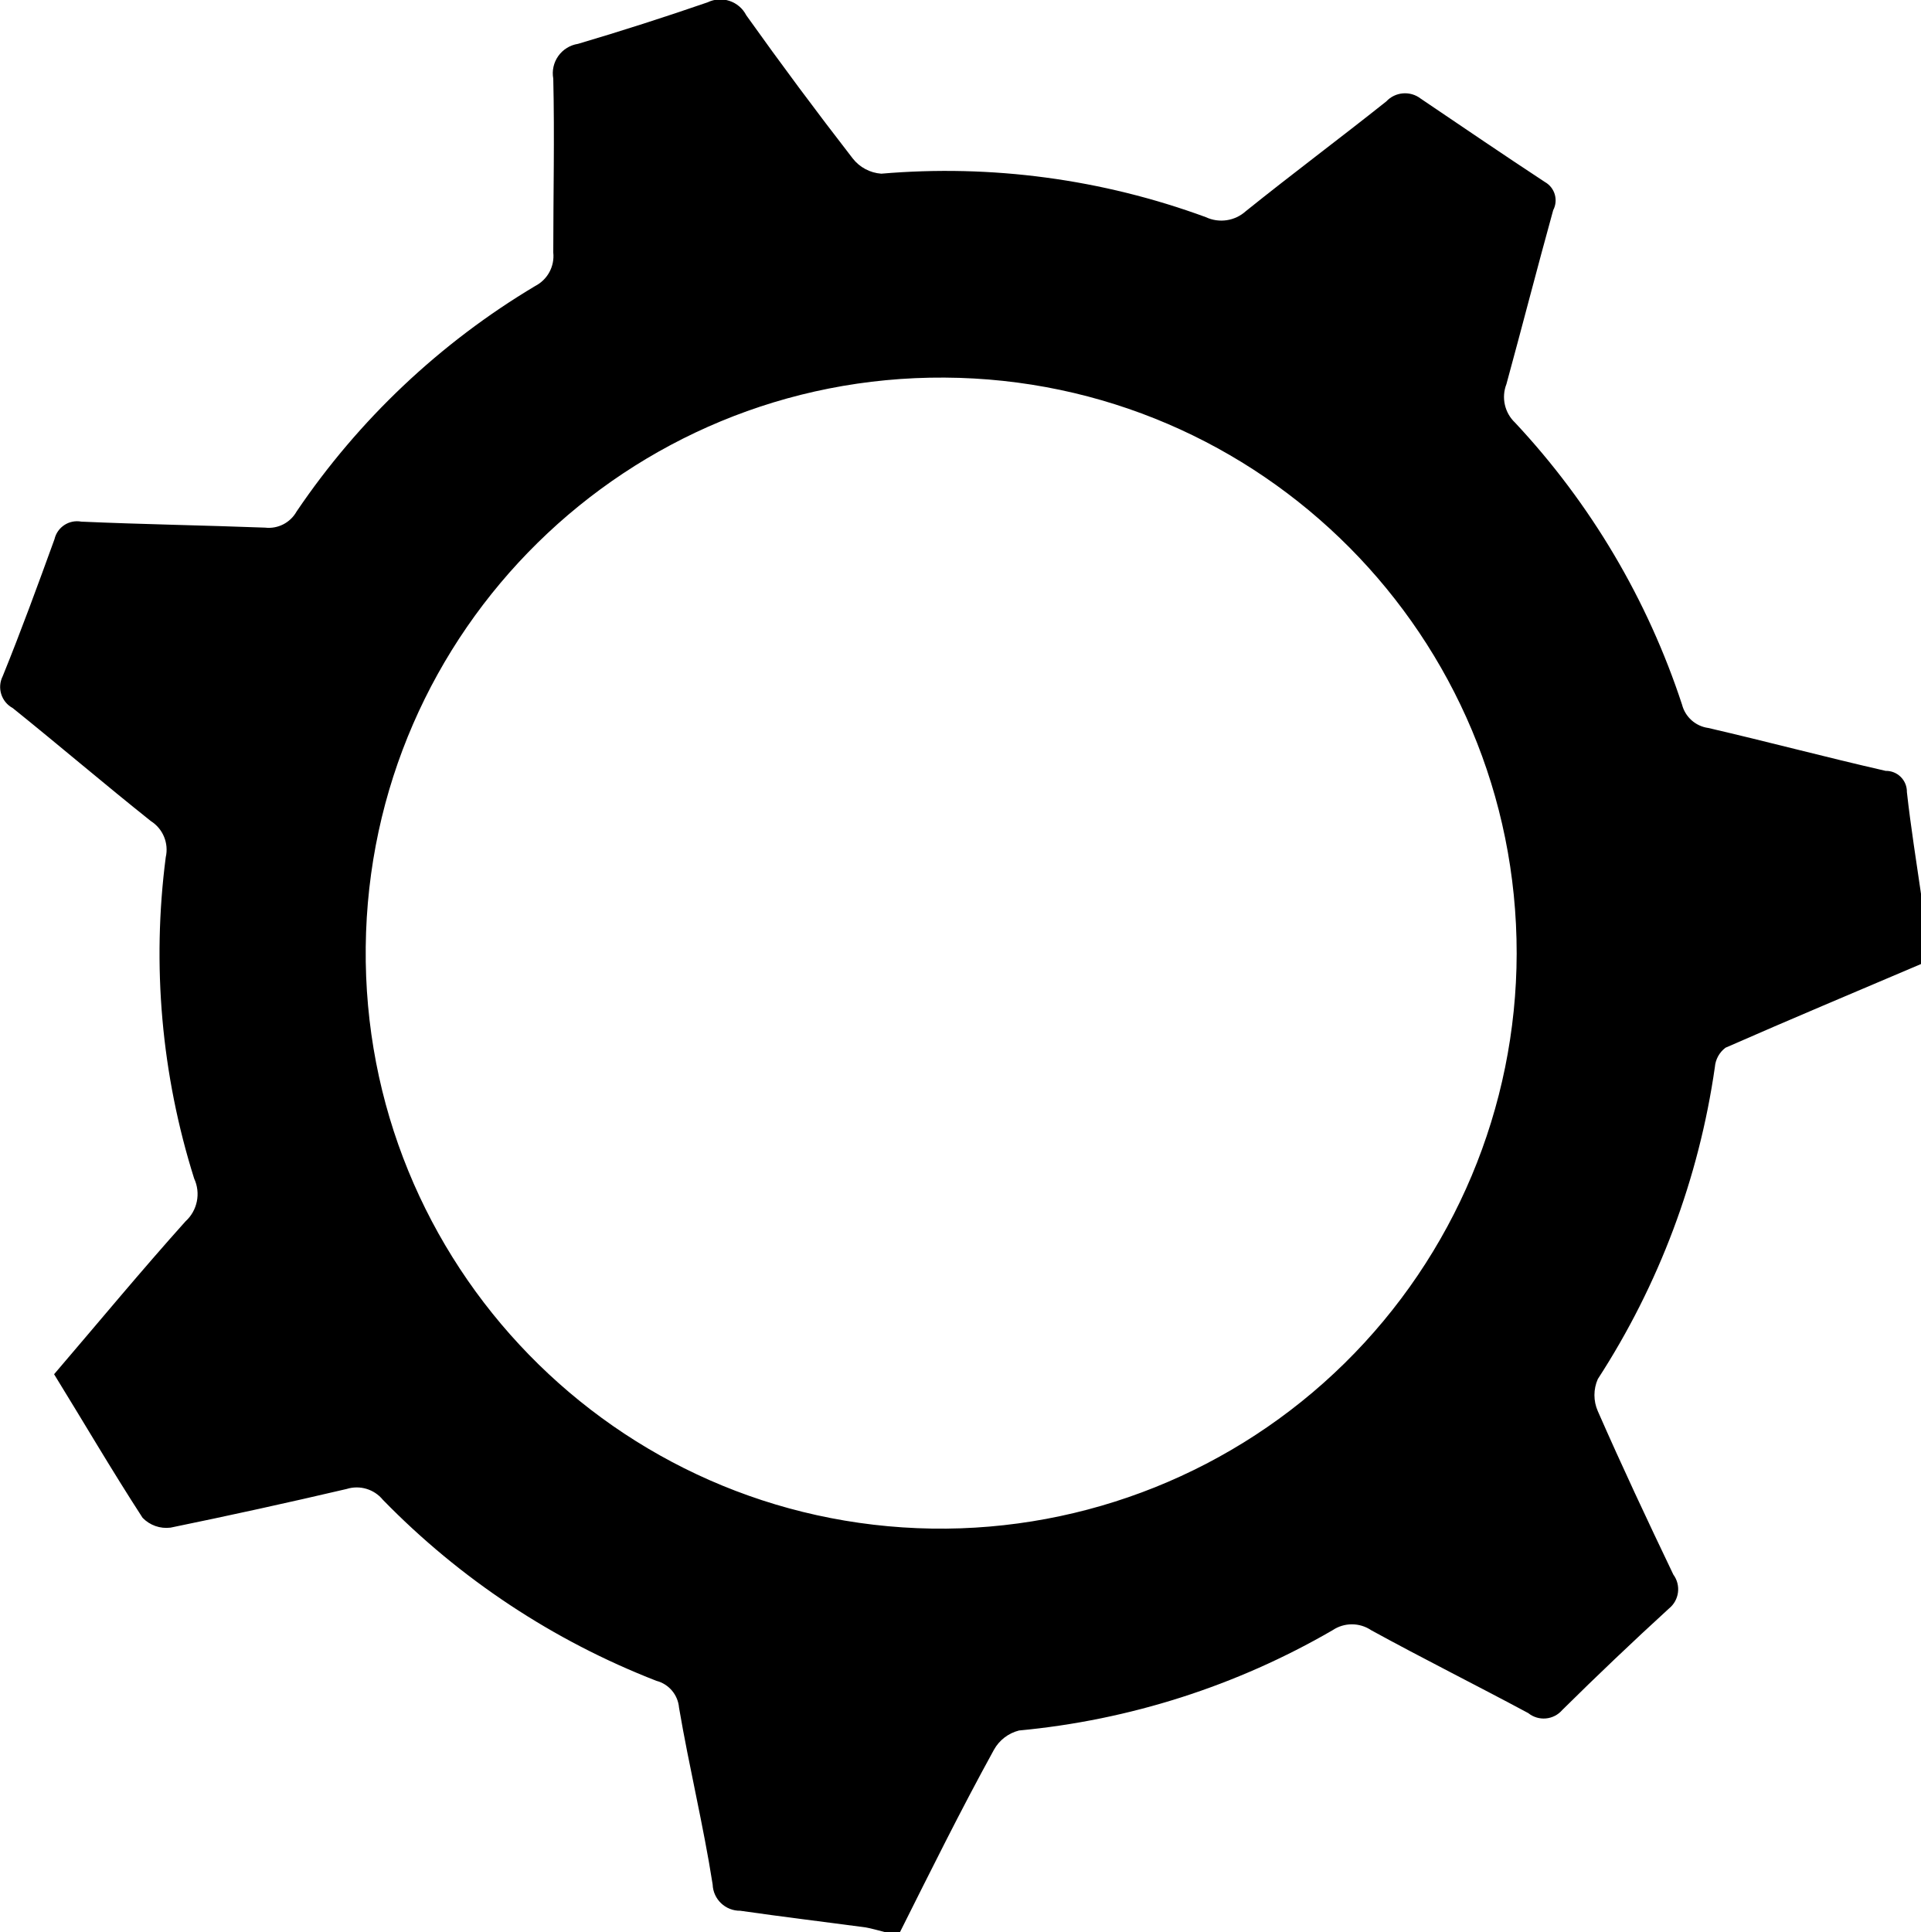
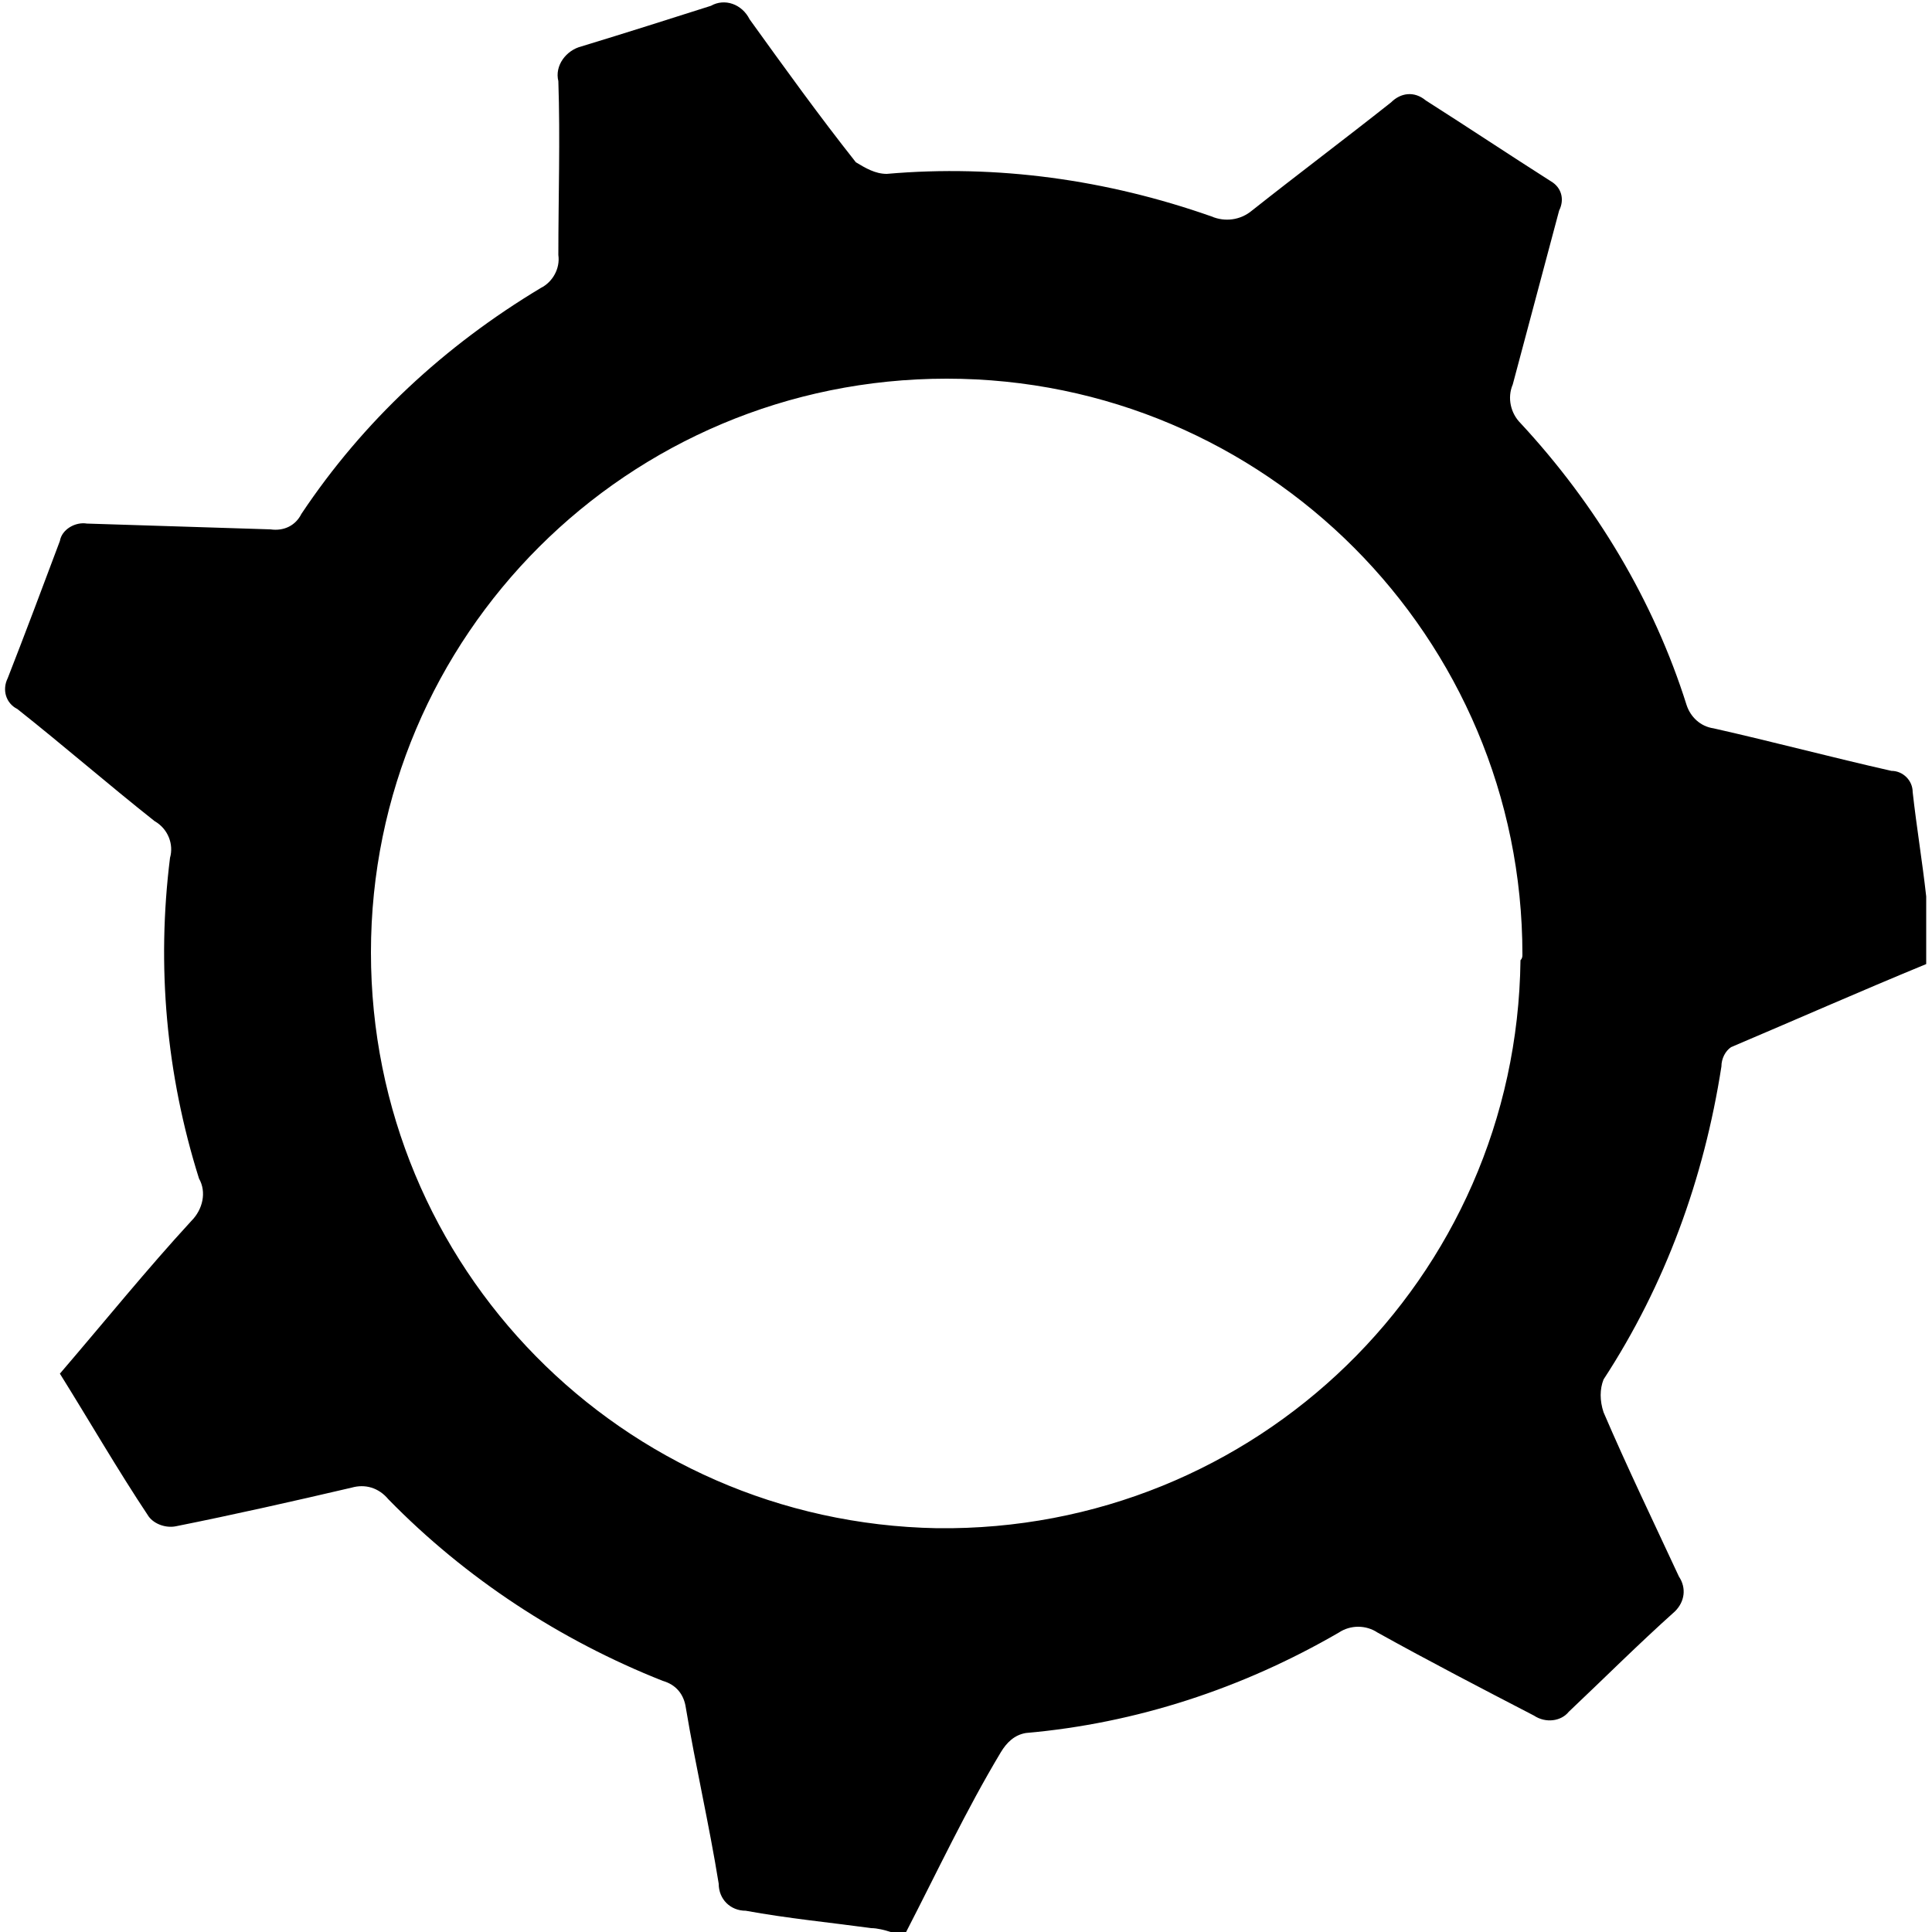
- <svg xmlns="http://www.w3.org/2000/svg" id="Layer_1" data-name="Layer 1" viewBox="0 0 99.42 100">
-   <path d="M56.88,110h-0.8c-0.34-.08-0.68-0.19-1-0.24-2.16-.29-4.32-0.55-6.47-0.86a1.41,1.41,0,0,1-1.43-1.36c-0.48-3.07-1.22-6.09-1.74-9.15A1.57,1.57,0,0,0,44.27,97a40,40,0,0,1-14.16-9.37,1.75,1.75,0,0,0-1.88-.56q-4.53,1.06-9.11,2a1.71,1.71,0,0,1-1.45-.51c-1.59-2.45-3.08-5-4.58-7.43,2.37-2.77,4.53-5.38,6.8-7.91A1.91,1.91,0,0,0,20.34,71a38.72,38.72,0,0,1-1.47-16.63,1.75,1.75,0,0,0-.77-1.87c-2.41-1.92-4.75-3.92-7.15-5.85A1.24,1.24,0,0,1,10.43,45c0.95-2.34,1.82-4.72,2.68-7.09A1.2,1.2,0,0,1,14.5,37c3.17,0.14,6.34.19,9.51,0.31a1.65,1.65,0,0,0,1.63-.83A39.08,39.08,0,0,1,38,24.8a1.74,1.74,0,0,0,.93-1.73c0-3,.07-6,0-9a1.54,1.54,0,0,1,1.28-1.8q3.38-1,6.71-2.15a1.51,1.51,0,0,1,2,.67q2.68,3.76,5.51,7.41a2.06,2.06,0,0,0,1.48.79,39,39,0,0,1,16.8,2.25,1.89,1.89,0,0,0,2.07-.31c2.4-1.93,4.87-3.77,7.27-5.68a1.33,1.33,0,0,1,1.79-.14C86,16.57,88.1,18,90.26,19.42a1.09,1.09,0,0,1,.43,1.46c-0.83,3-1.6,6-2.42,9a1.83,1.83,0,0,0,.45,2,39.3,39.3,0,0,1,8.64,14.59,1.63,1.63,0,0,0,1.36,1.21c3.07,0.71,6.11,1.52,9.18,2.22A1.08,1.08,0,0,1,109,51c0.2,1.8.49,3.6,0.75,5.4v3.49c-3.38,1.44-6.77,2.86-10.14,4.34a1.39,1.39,0,0,0-.55,1A40.13,40.13,0,0,1,93,81.38a2.06,2.06,0,0,0,0,1.66c1.25,2.85,2.57,5.66,3.91,8.46a1.28,1.28,0,0,1-.23,1.76q-2.81,2.57-5.52,5.25a1.27,1.27,0,0,1-1.76.16c-2.7-1.45-5.45-2.82-8.13-4.29a1.79,1.79,0,0,0-2,0,39.75,39.75,0,0,1-16.23,5.19,2.06,2.06,0,0,0-1.3,1C60,103.73,58.45,106.87,56.88,110ZM88.8,59.36A29.79,29.79,0,1,0,58.54,89.12,29.82,29.82,0,0,0,88.8,59.36Z" transform="translate(-10.29 -10)" />
+ <svg xmlns="http://www.w3.org/2000/svg" version="1.1" id="Layer_1" x="0px" y="0px" viewBox="0 0 100 100" style="enable-background:new 0 0 100 100;" xml:space="preserve">
+   <path d="M46.9,100h-0.8c-0.3-0.1-0.7-0.2-1-0.2c-2.2-0.3-4.3-0.5-6.5-0.9c-0.8,0-1.4-0.6-1.4-1.4c-0.5-3.1-1.2-6.1-1.7-9.1  c-0.1-0.7-0.5-1.2-1.2-1.4c-5.3-2.1-10.2-5.3-14.2-9.4c-0.5-0.6-1.2-0.8-1.9-0.6c-3,0.7-6.1,1.4-9.1,2c-0.5,0.1-1.1-0.1-1.4-0.5  c-1.6-2.4-3.1-5-4.6-7.4c2.4-2.8,4.5-5.4,6.8-7.9c0.6-0.6,0.8-1.5,0.4-2.2c-1.7-5.4-2.2-11-1.5-16.6c0.2-0.7-0.1-1.5-0.8-1.9  c-2.4-1.9-4.7-3.9-7.1-5.8c-0.6-0.3-0.8-1-0.5-1.6c0.9-2.3,1.8-4.7,2.7-7.1c0.1-0.6,0.8-1,1.4-0.9c3.2,0.1,6.3,0.2,9.5,0.3  c0.7,0.1,1.3-0.2,1.6-0.8c3.2-4.8,7.4-8.7,12.4-11.7c0.6-0.3,1-1,0.9-1.7c0-3,0.1-6,0-9c-0.2-0.8,0.4-1.6,1.2-1.8c0,0,0,0,0,0  c2.3-0.7,4.5-1.4,6.7-2.1c0.7-0.4,1.6-0.1,2,0.7c1.8,2.5,3.6,5,5.5,7.4C44.8,8.7,45.3,9,45.9,9c5.7-0.5,11.4,0.3,16.8,2.2  c0.7,0.3,1.5,0.2,2.1-0.3C67.2,9,69.6,7.2,72,5.3c0.5-0.5,1.2-0.6,1.8-0.1C76,6.6,78.1,8,80.3,9.4c0.5,0.3,0.7,0.9,0.4,1.5  c-0.8,3-1.6,6-2.4,9c-0.3,0.7-0.1,1.5,0.4,2c3.9,4.2,6.9,9.2,8.6,14.6c0.2,0.6,0.7,1.1,1.4,1.2c3.1,0.7,6.1,1.5,9.2,2.2  c0.6,0,1.1,0.5,1.1,1.1c0,0,0,0,0,0c0.2,1.8,0.5,3.6,0.7,5.4v3.5c-3.4,1.4-6.8,2.9-10.1,4.3c-0.3,0.2-0.5,0.6-0.5,1  C88.2,61,86.2,66.5,83,71.4c-0.2,0.5-0.2,1.1,0,1.7c1.2,2.8,2.6,5.7,3.9,8.5c0.4,0.6,0.3,1.3-0.2,1.8c-1.9,1.7-3.7,3.5-5.5,5.2  c-0.4,0.5-1.2,0.6-1.8,0.2c-2.7-1.4-5.4-2.8-8.1-4.3c-0.6-0.4-1.4-0.4-2,0c-5,2.9-10.5,4.7-16.2,5.2c-0.6,0.1-1,0.5-1.3,1  C50,93.7,48.5,96.9,46.9,100z M78.8,49.4c0-16.4-13.3-29.8-29.8-29.8S19.2,32.9,19.2,49.3c0,16.3,13,29.5,29.3,29.8  c16.5,0.2,30-12.9,30.2-29.4C78.8,49.6,78.8,49.5,78.8,49.4z" />
</svg>
